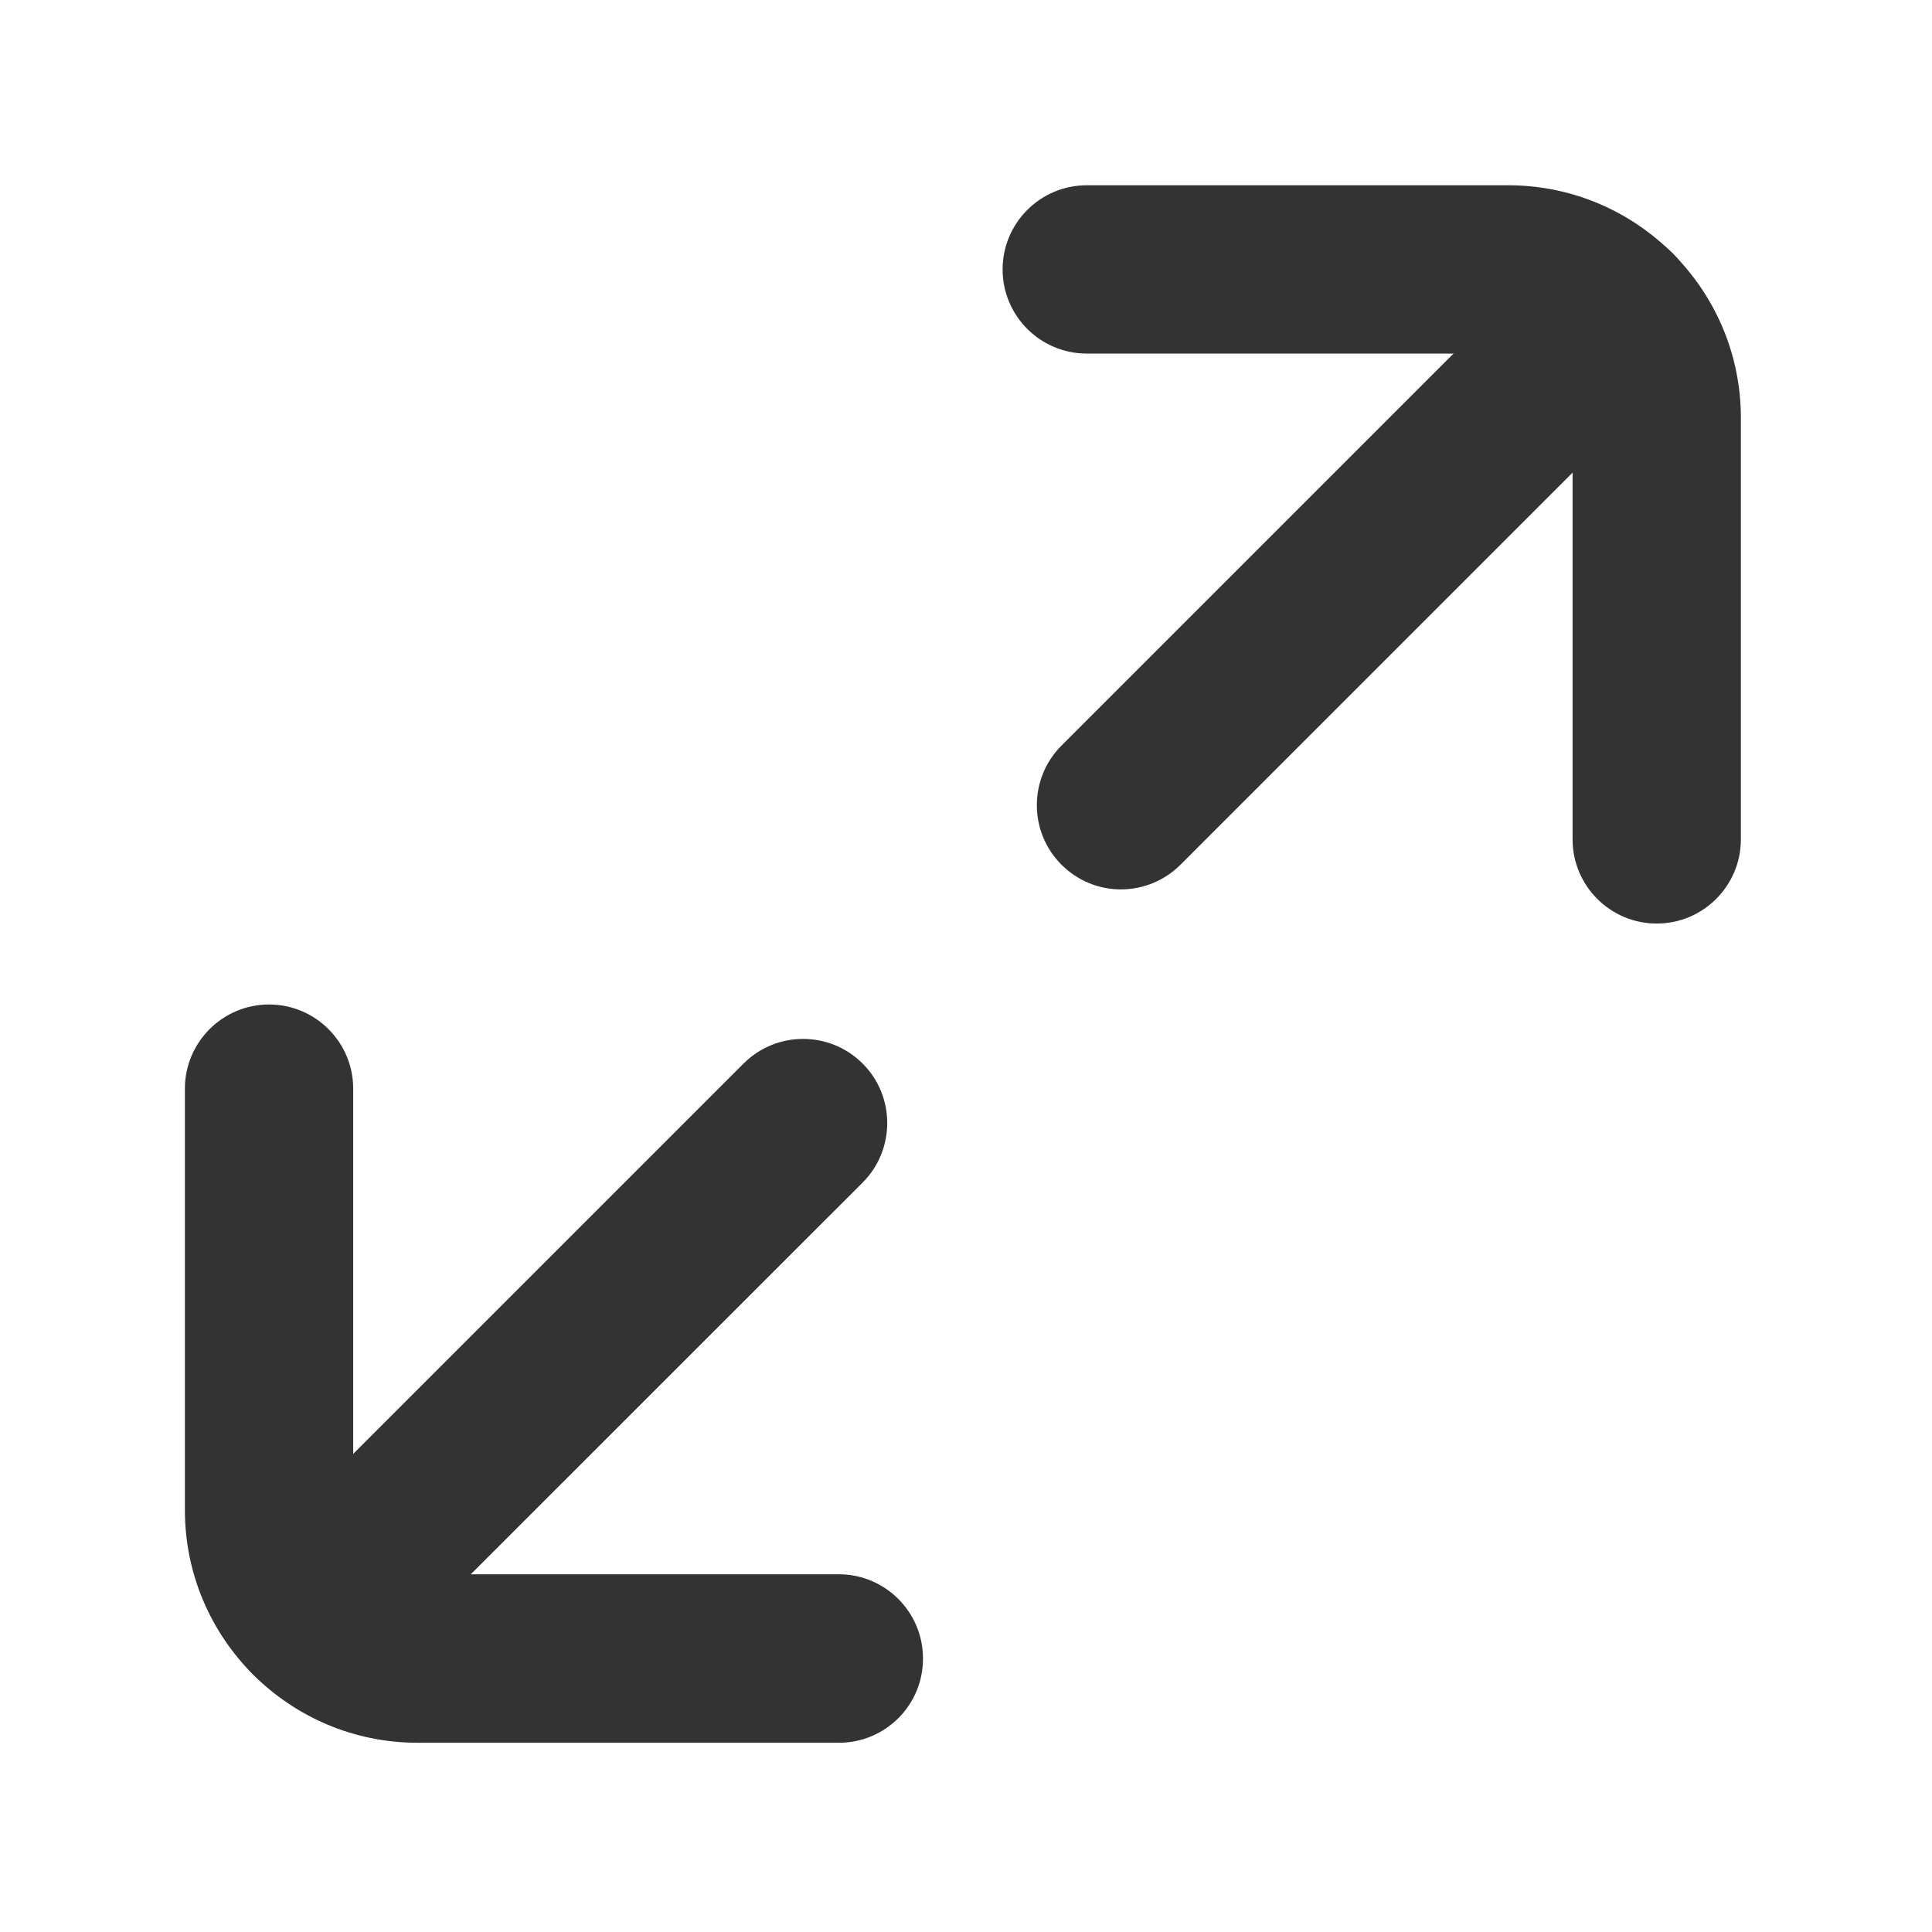
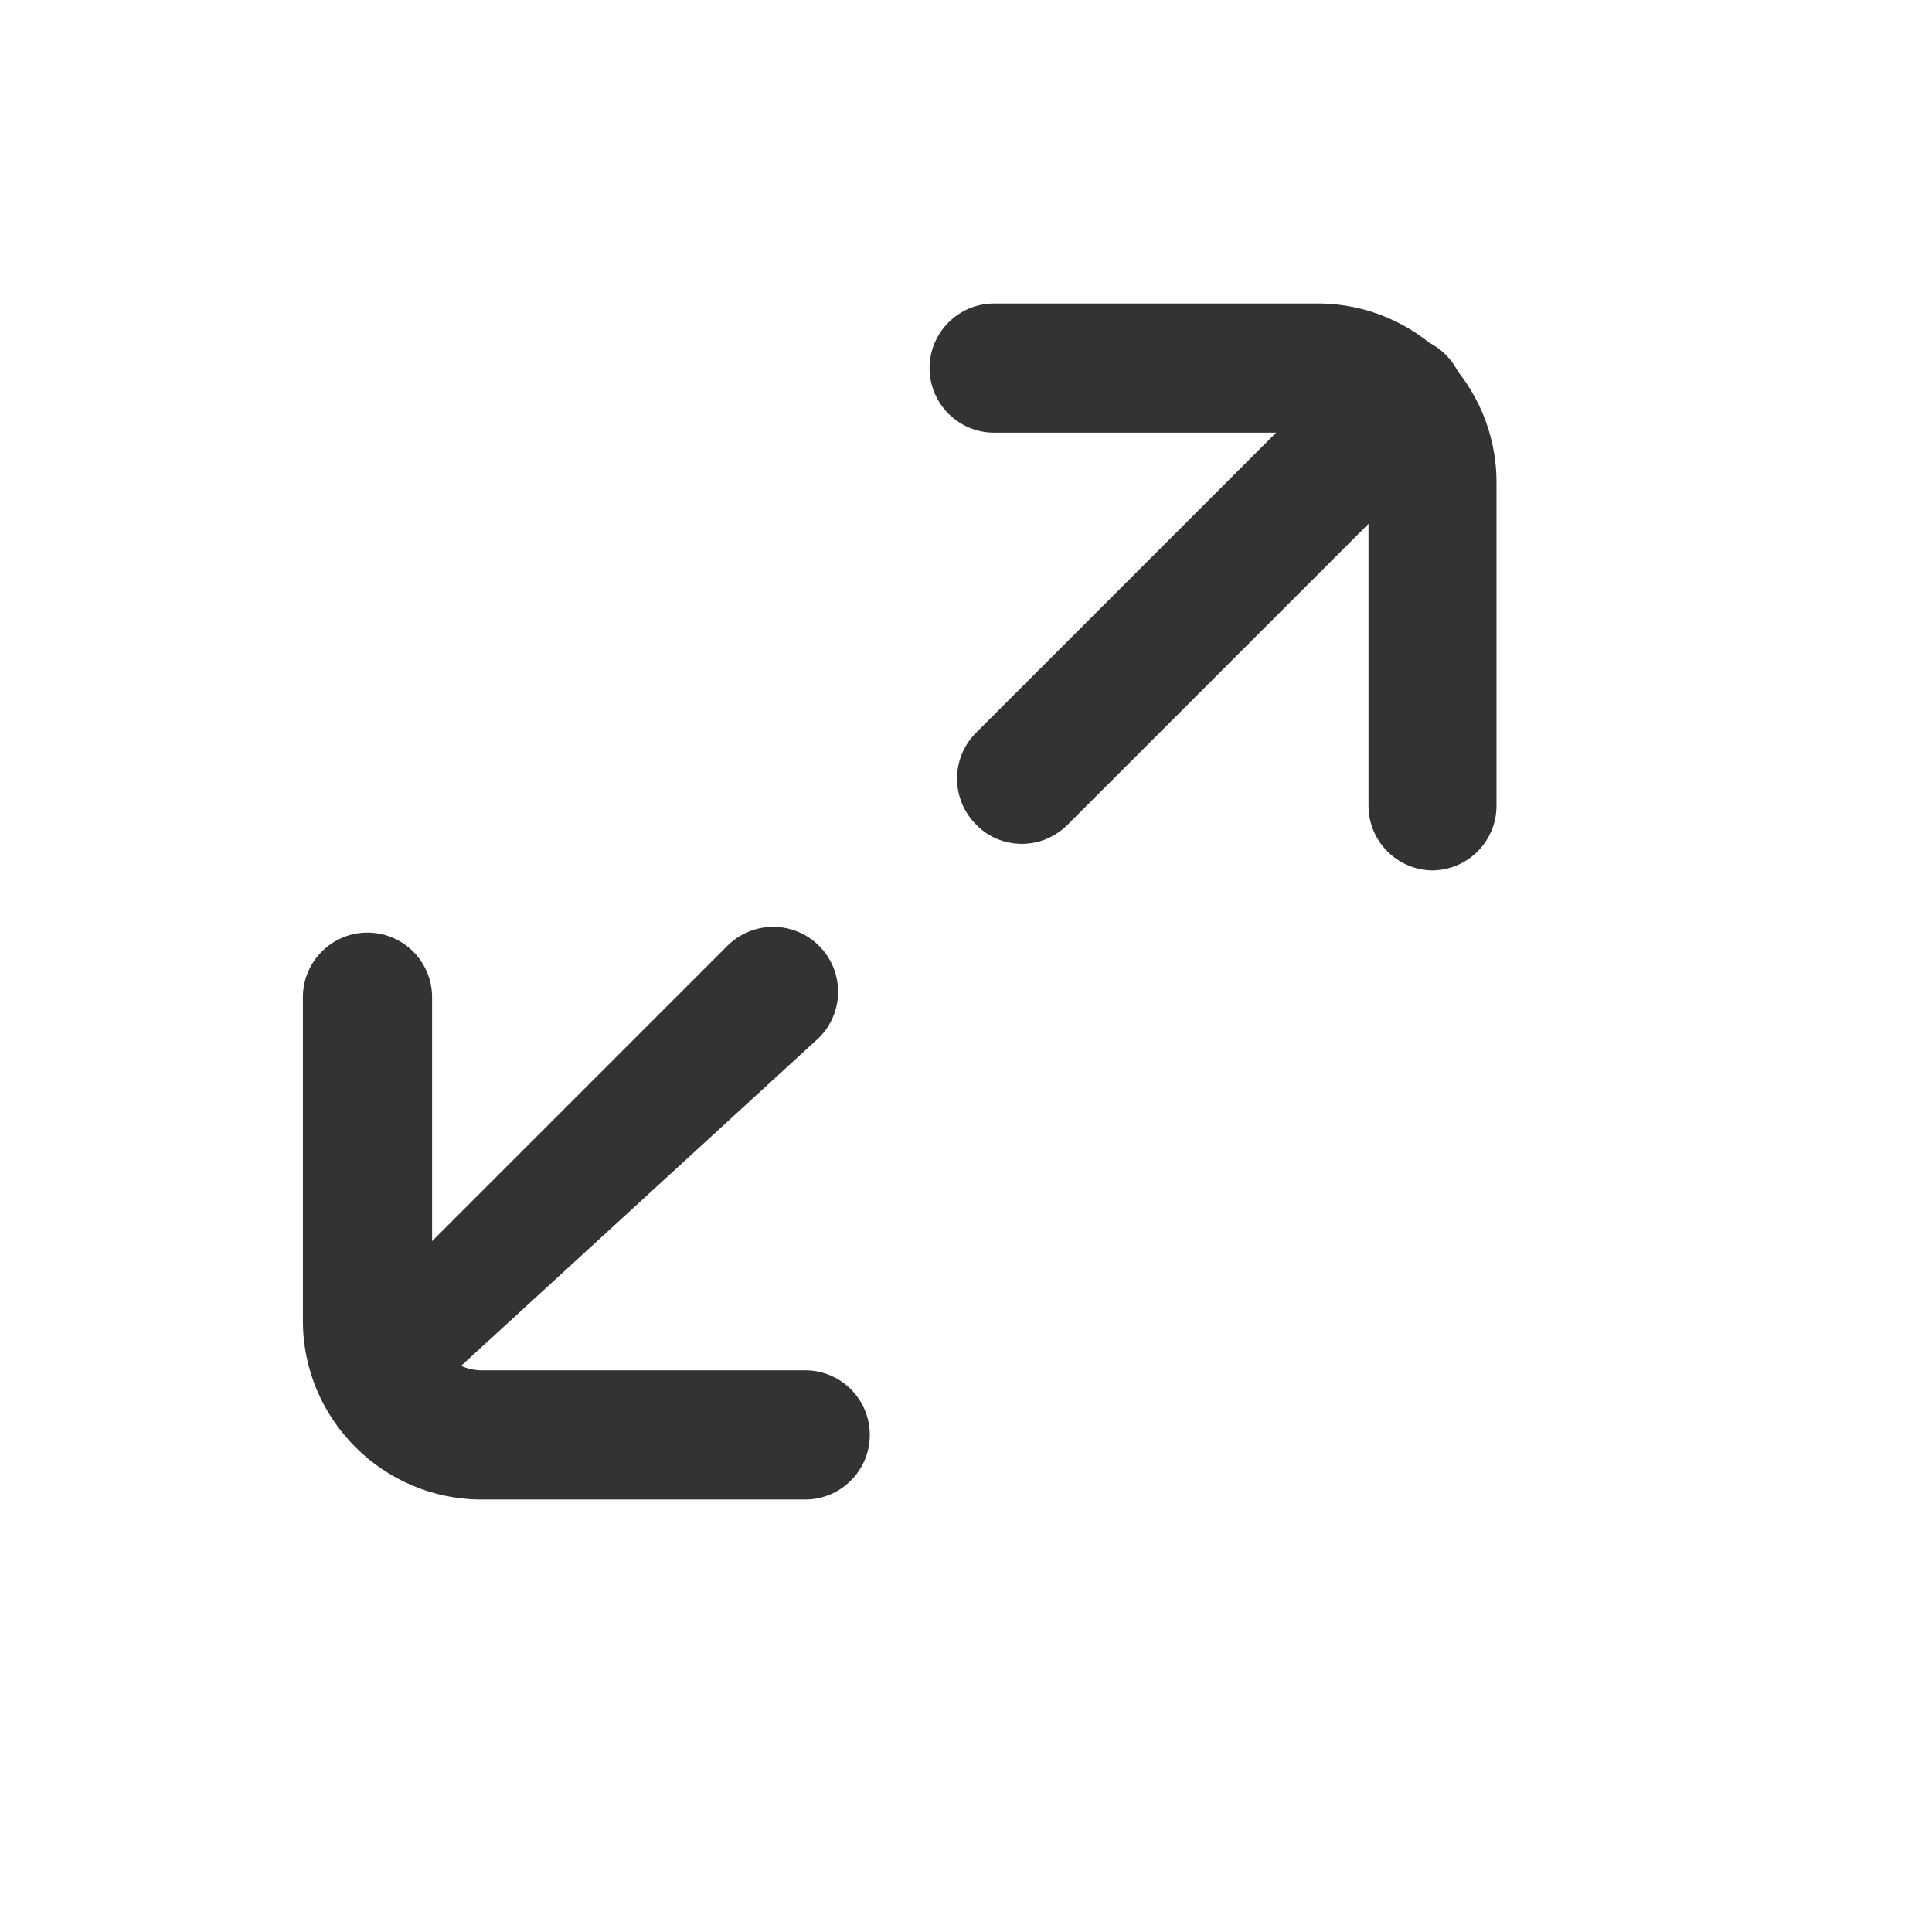
- <svg xmlns="http://www.w3.org/2000/svg" t="1752417049030" class="icon" viewBox="0 0 1024 1024" version="1.1" p-id="15044" width="200" height="200">
-   <path d="M165.3 900.2c-11.4 0-22.8-4.4-31.5-13.1-17.4-17.4-17.4-45.7 0-63.1l260.3-260.3c17.4-17.4 45.7-17.4 63.1 0s17.4 45.7 0 63.1L196.8 887.1c-8.7 8.8-20.1 13.1-31.5 13.1zM594.1 471.4c-11.4 0-22.8-4.4-31.5-13.1-17.4-17.4-17.4-45.7 0-63.1l260.9-260.9c17.4-17.4 45.7-17.4 63.1 0s17.4 45.7 0 63.1L625.7 458.3c-8.7 8.7-20.2 13.1-31.6 13.1z" fill="#333333" p-id="15045" />
-   <path d="M878.1 489.5c-24.6 0-44.6-20-44.6-44.6V221.5c0-18.8-15.3-34.1-34.1-34.1H576c-24.6 0-44.6-20-44.6-44.6s20-44.6 44.6-44.6h223.4c68 0 123.3 55.3 123.3 123.3v223.4c0 24.6-20 44.6-44.6 44.6zM444.6 923.7H221.3c-68 0-123.3-55.3-123.3-123.3V577c0-24.6 20-44.6 44.6-44.6s44.6 20 44.6 44.6v223.3c0 18.8 15.3 34.1 34.1 34.1h223.3c24.6 0 44.6 20 44.6 44.6 0.1 24.7-19.9 44.7-44.6 44.7z" fill="#333333" p-id="15046" />
+ <svg xmlns="http://www.w3.org/2000/svg" viewBox="0 0 24 24" width="18" height="18">
+   <g transform="translate(2,2) scale(0.75)">
+     <path d="M3.88 21.09c-.27 0-.54-.1-.75-.32-0.42-.42-.42-1.1 0-1.52l6.25-6.25c.42-.42 1.1-.42 1.52 0s.42 1.1 0 1.52L4.65 20.25c-.21.21-.48.32-.77.32zM14.26 11.31c-.27 0-.55-.1-.76-.32-0.42-.42-.42-1.1 0-1.52l6.26-6.26c.42-.42 1.1-.42 1.52 0s.42 1.1 0 1.52l-6.26 6.26c-.21.21-.48.32-.76.32z" fill="#333" />
+     <path d="M21.07 11.75c-.59 0-1.07-.48-1.07-1.07V5.32c0-.45-.37-.82-.82-.82H13.8c-.59 0-1.07-.48-1.07-1.07s.48-1.07 1.07-1.07h5.36c1.63 0 2.96 1.33 2.96 2.96v5.36c0 .59-.48 1.07-1.07 1.07zM10.67 22.17H5.31c-1.63 0-2.96-1.33-2.96-2.96V13.85c0-.59.48-1.07 1.07-1.07s1.07.48 1.07 1.07v5.36c0 .45.37.82.82.82h5.36c.59 0 1.07.48 1.07 1.07 0 .59-.48 1.07-1.07 1.07z" fill="#333" />
+   </g>
</svg>
